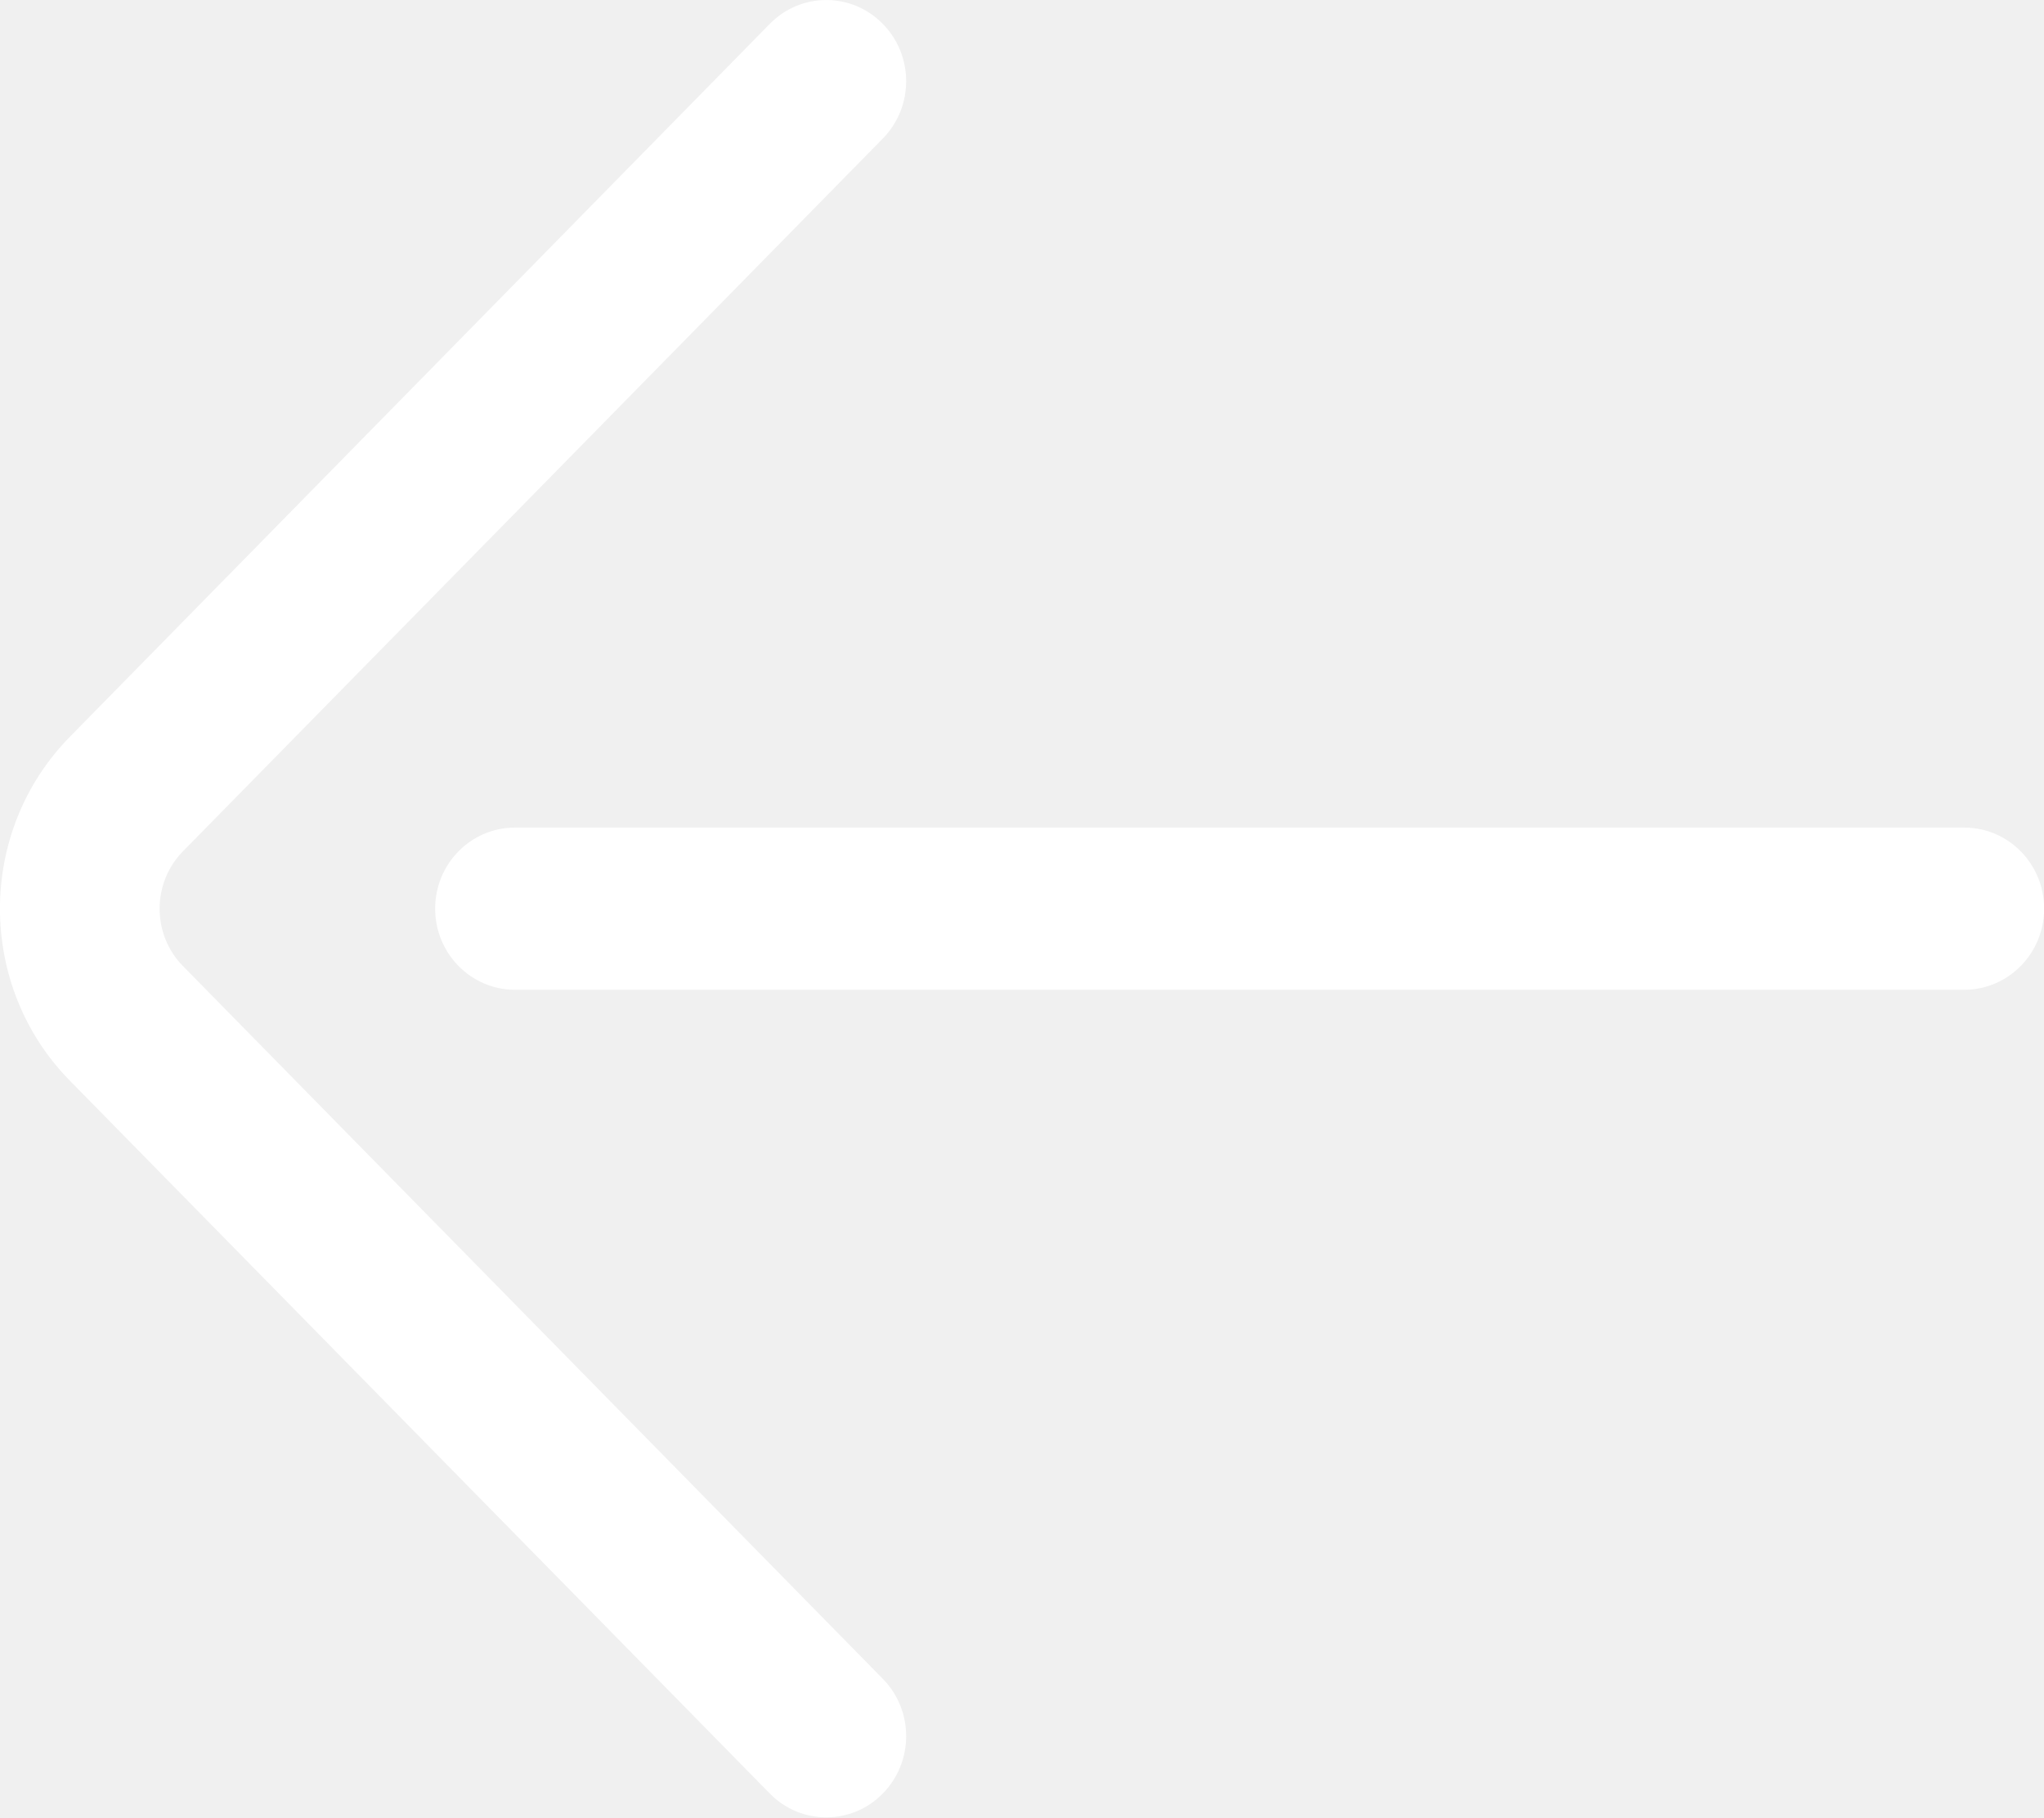
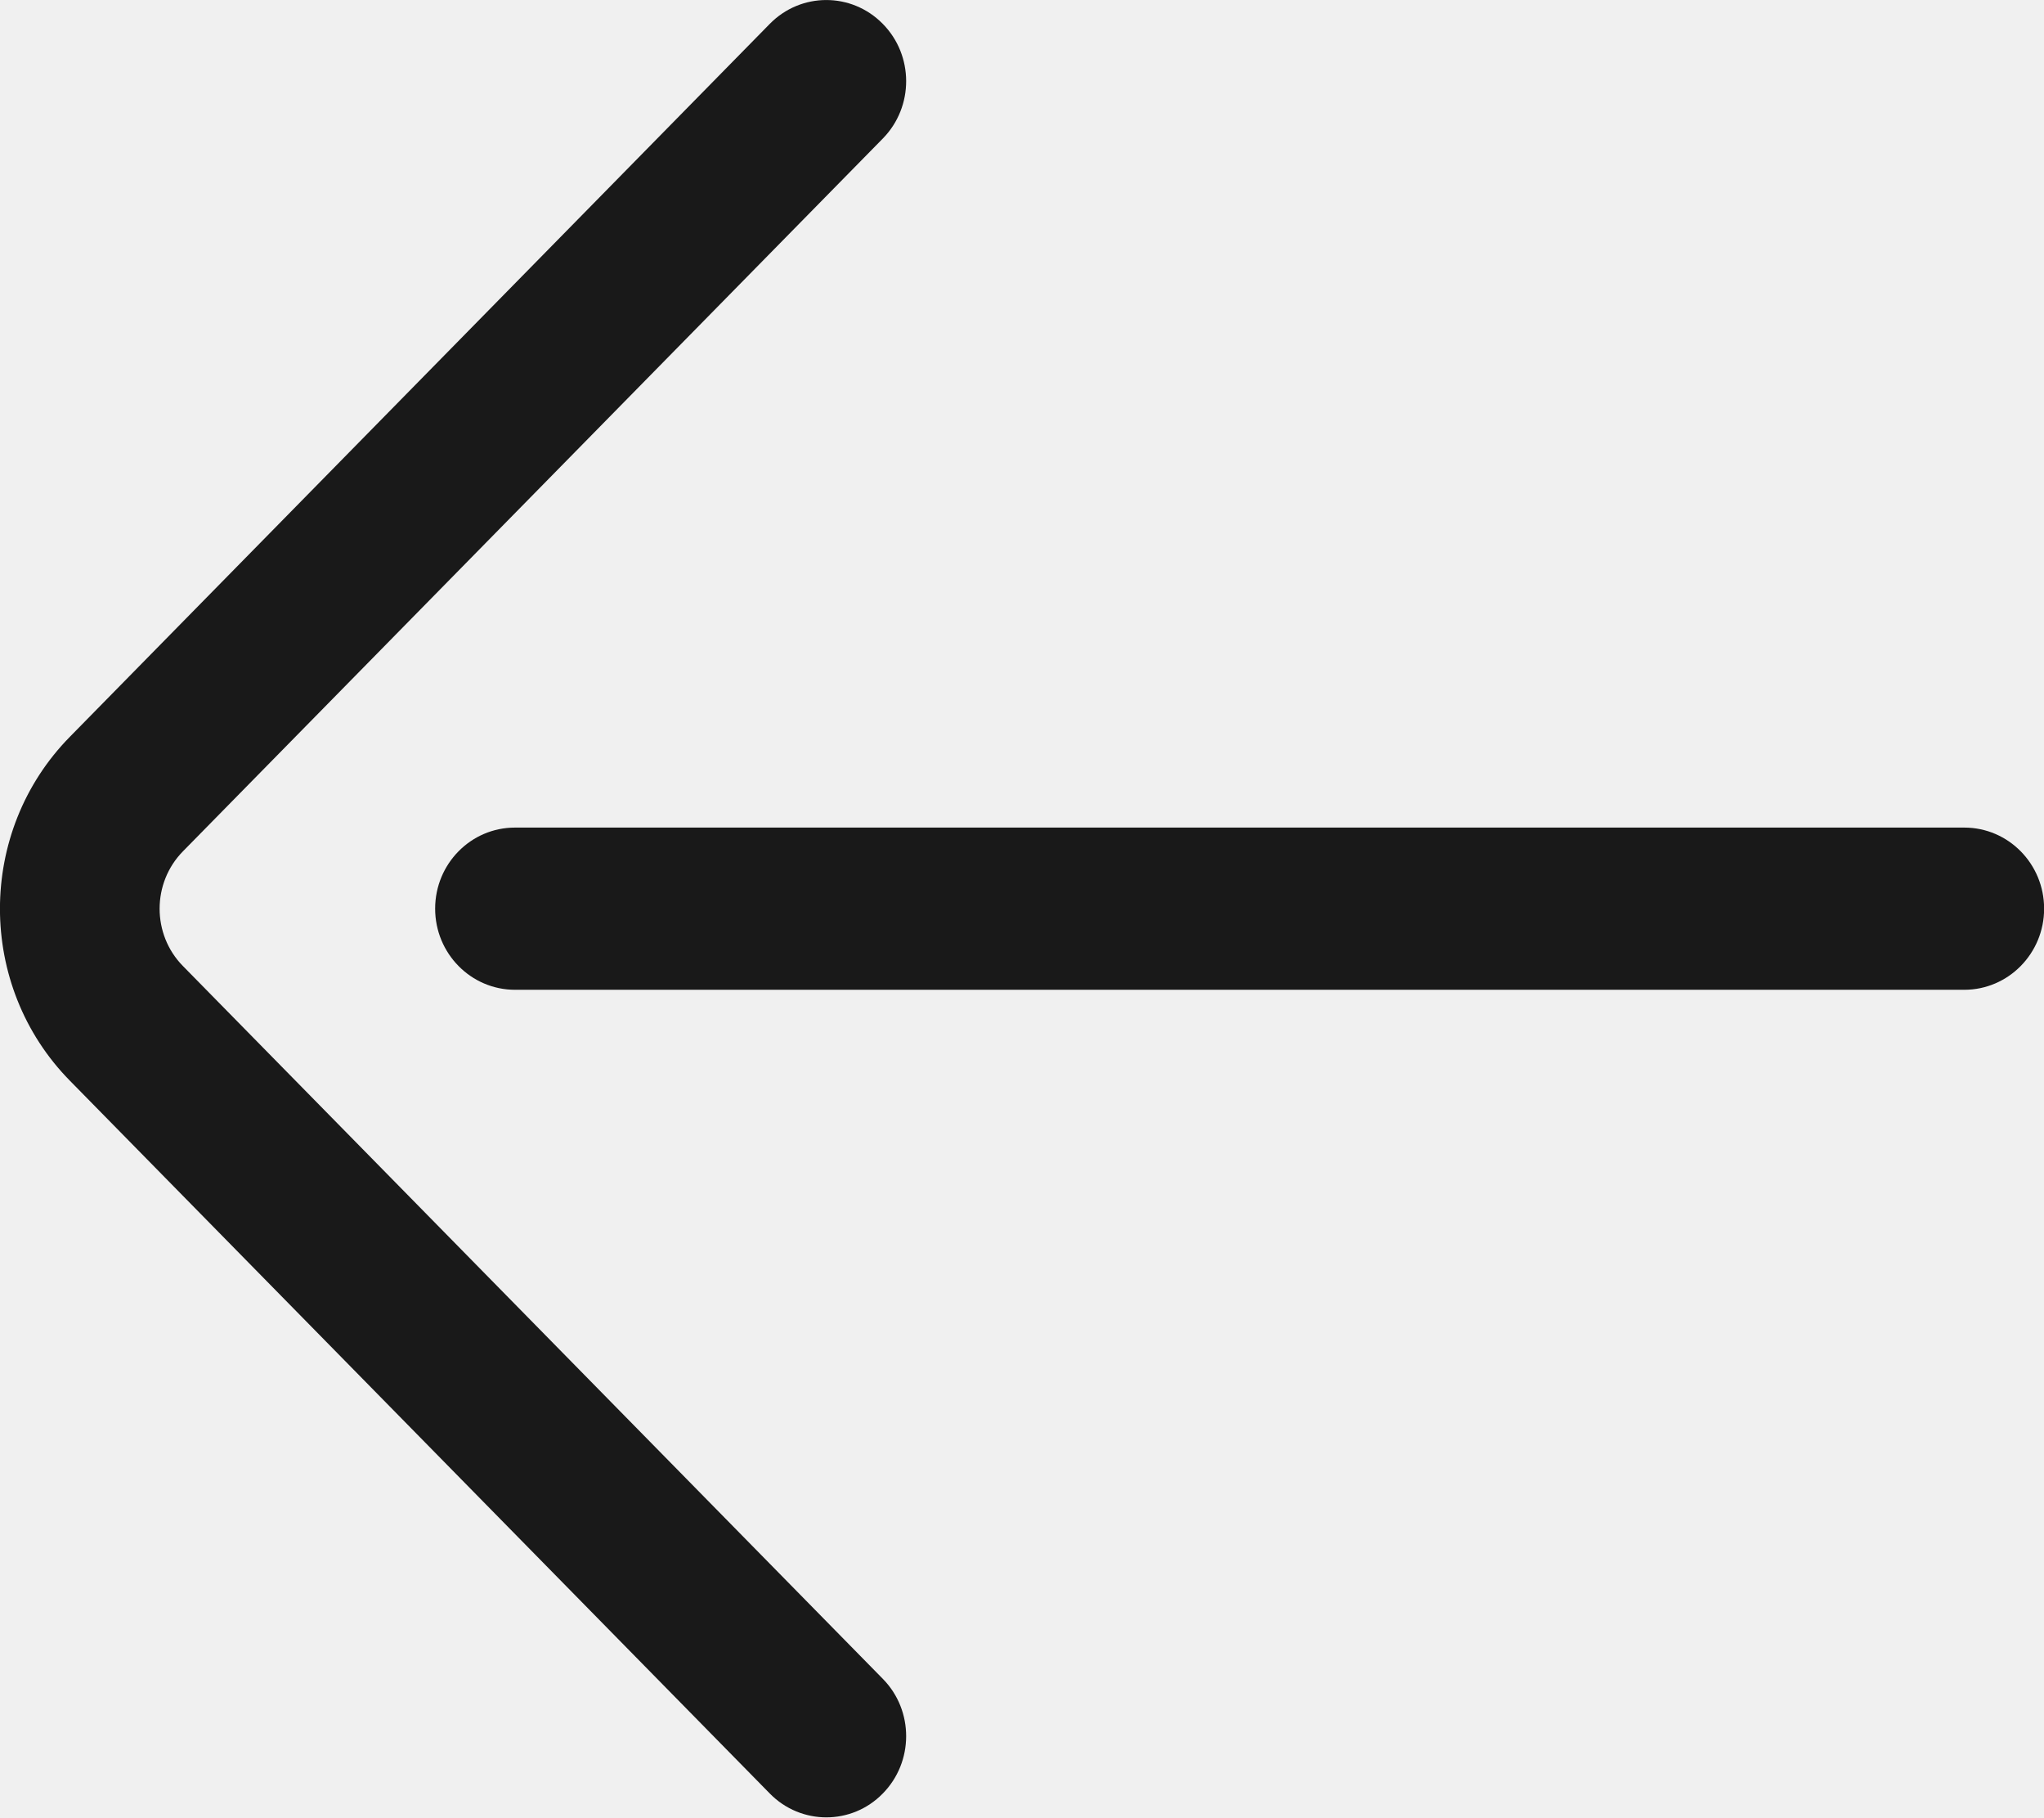
<svg xmlns="http://www.w3.org/2000/svg" width="18" height="16" viewBox="0 0 18 16" fill="none">
-   <path d="M1.611 8.505C1.337 8.227 1.337 7.773 1.612 7.494L7.775 1.219C8.049 0.939 8.048 0.487 7.773 0.209C7.498 -0.07 7.053 -0.069 6.779 0.21L0.617 6.485C-0.206 7.32 -0.206 8.68 0.616 9.515L6.779 15.79C6.916 15.93 7.097 16 7.277 16C7.456 16 7.636 15.931 7.773 15.791C8.048 15.513 8.049 15.06 7.775 14.781L1.611 8.505Z" fill="white" />
-   <path d="M17.298 7.286H4.535C4.147 7.286 3.832 7.605 3.832 8C3.832 8.394 4.147 8.714 4.535 8.714H17.298C17.686 8.714 18.001 8.394 18.001 8C18.001 7.605 17.686 7.286 17.298 7.286Z" fill="white" />
+   <path d="M1.611 8.505C1.337 8.227 1.337 7.773 1.612 7.494L7.775 1.219C8.049 0.939 8.048 0.487 7.773 0.209C7.498 -0.07 7.053 -0.069 6.779 0.21L0.617 6.485C-0.206 7.32 -0.206 8.68 0.616 9.515L6.779 15.79C6.916 15.93 7.097 16 7.277 16C7.456 16 7.636 15.931 7.773 15.791C8.048 15.513 8.049 15.06 7.775 14.781L1.611 8.505Z" fill="#191919" />
+   <path d="M17.298 7.286H4.535C4.147 7.286 3.832 7.605 3.832 8C3.832 8.394 4.147 8.714 4.535 8.714H17.298C17.686 8.714 18.001 8.394 18.001 8C18.001 7.605 17.686 7.286 17.298 7.286Z" fill="#191919" />
</svg>
